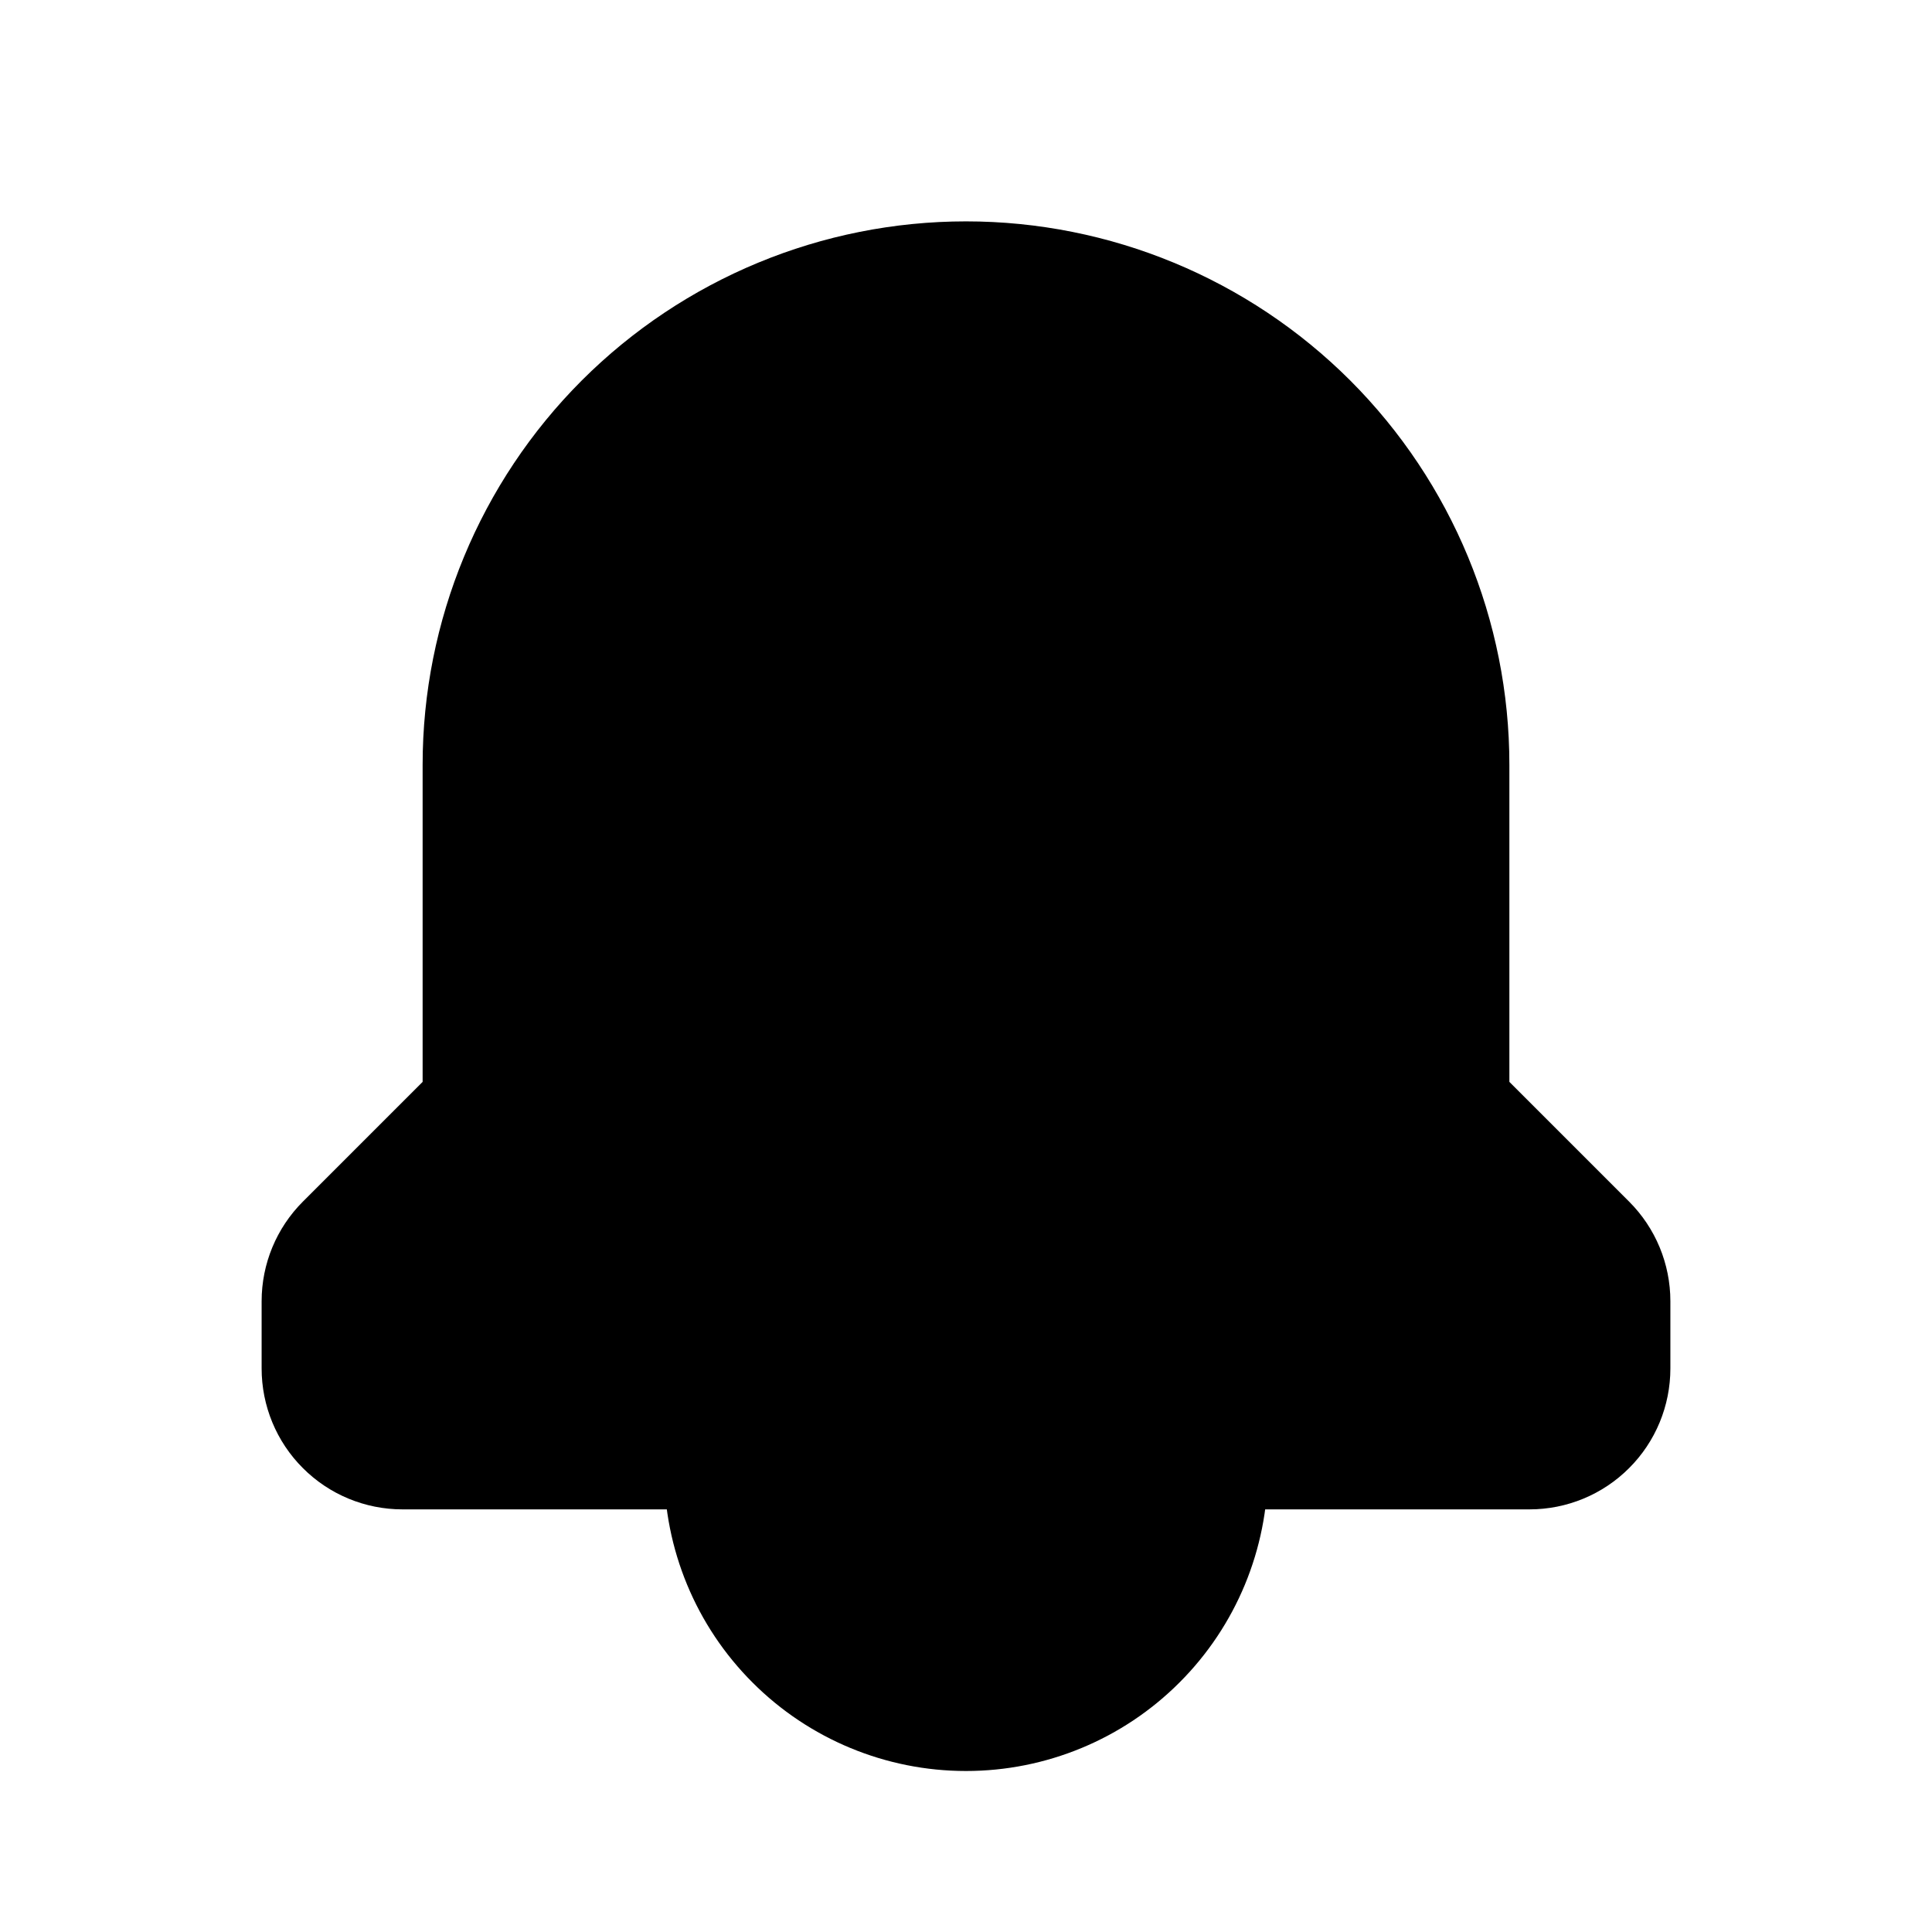
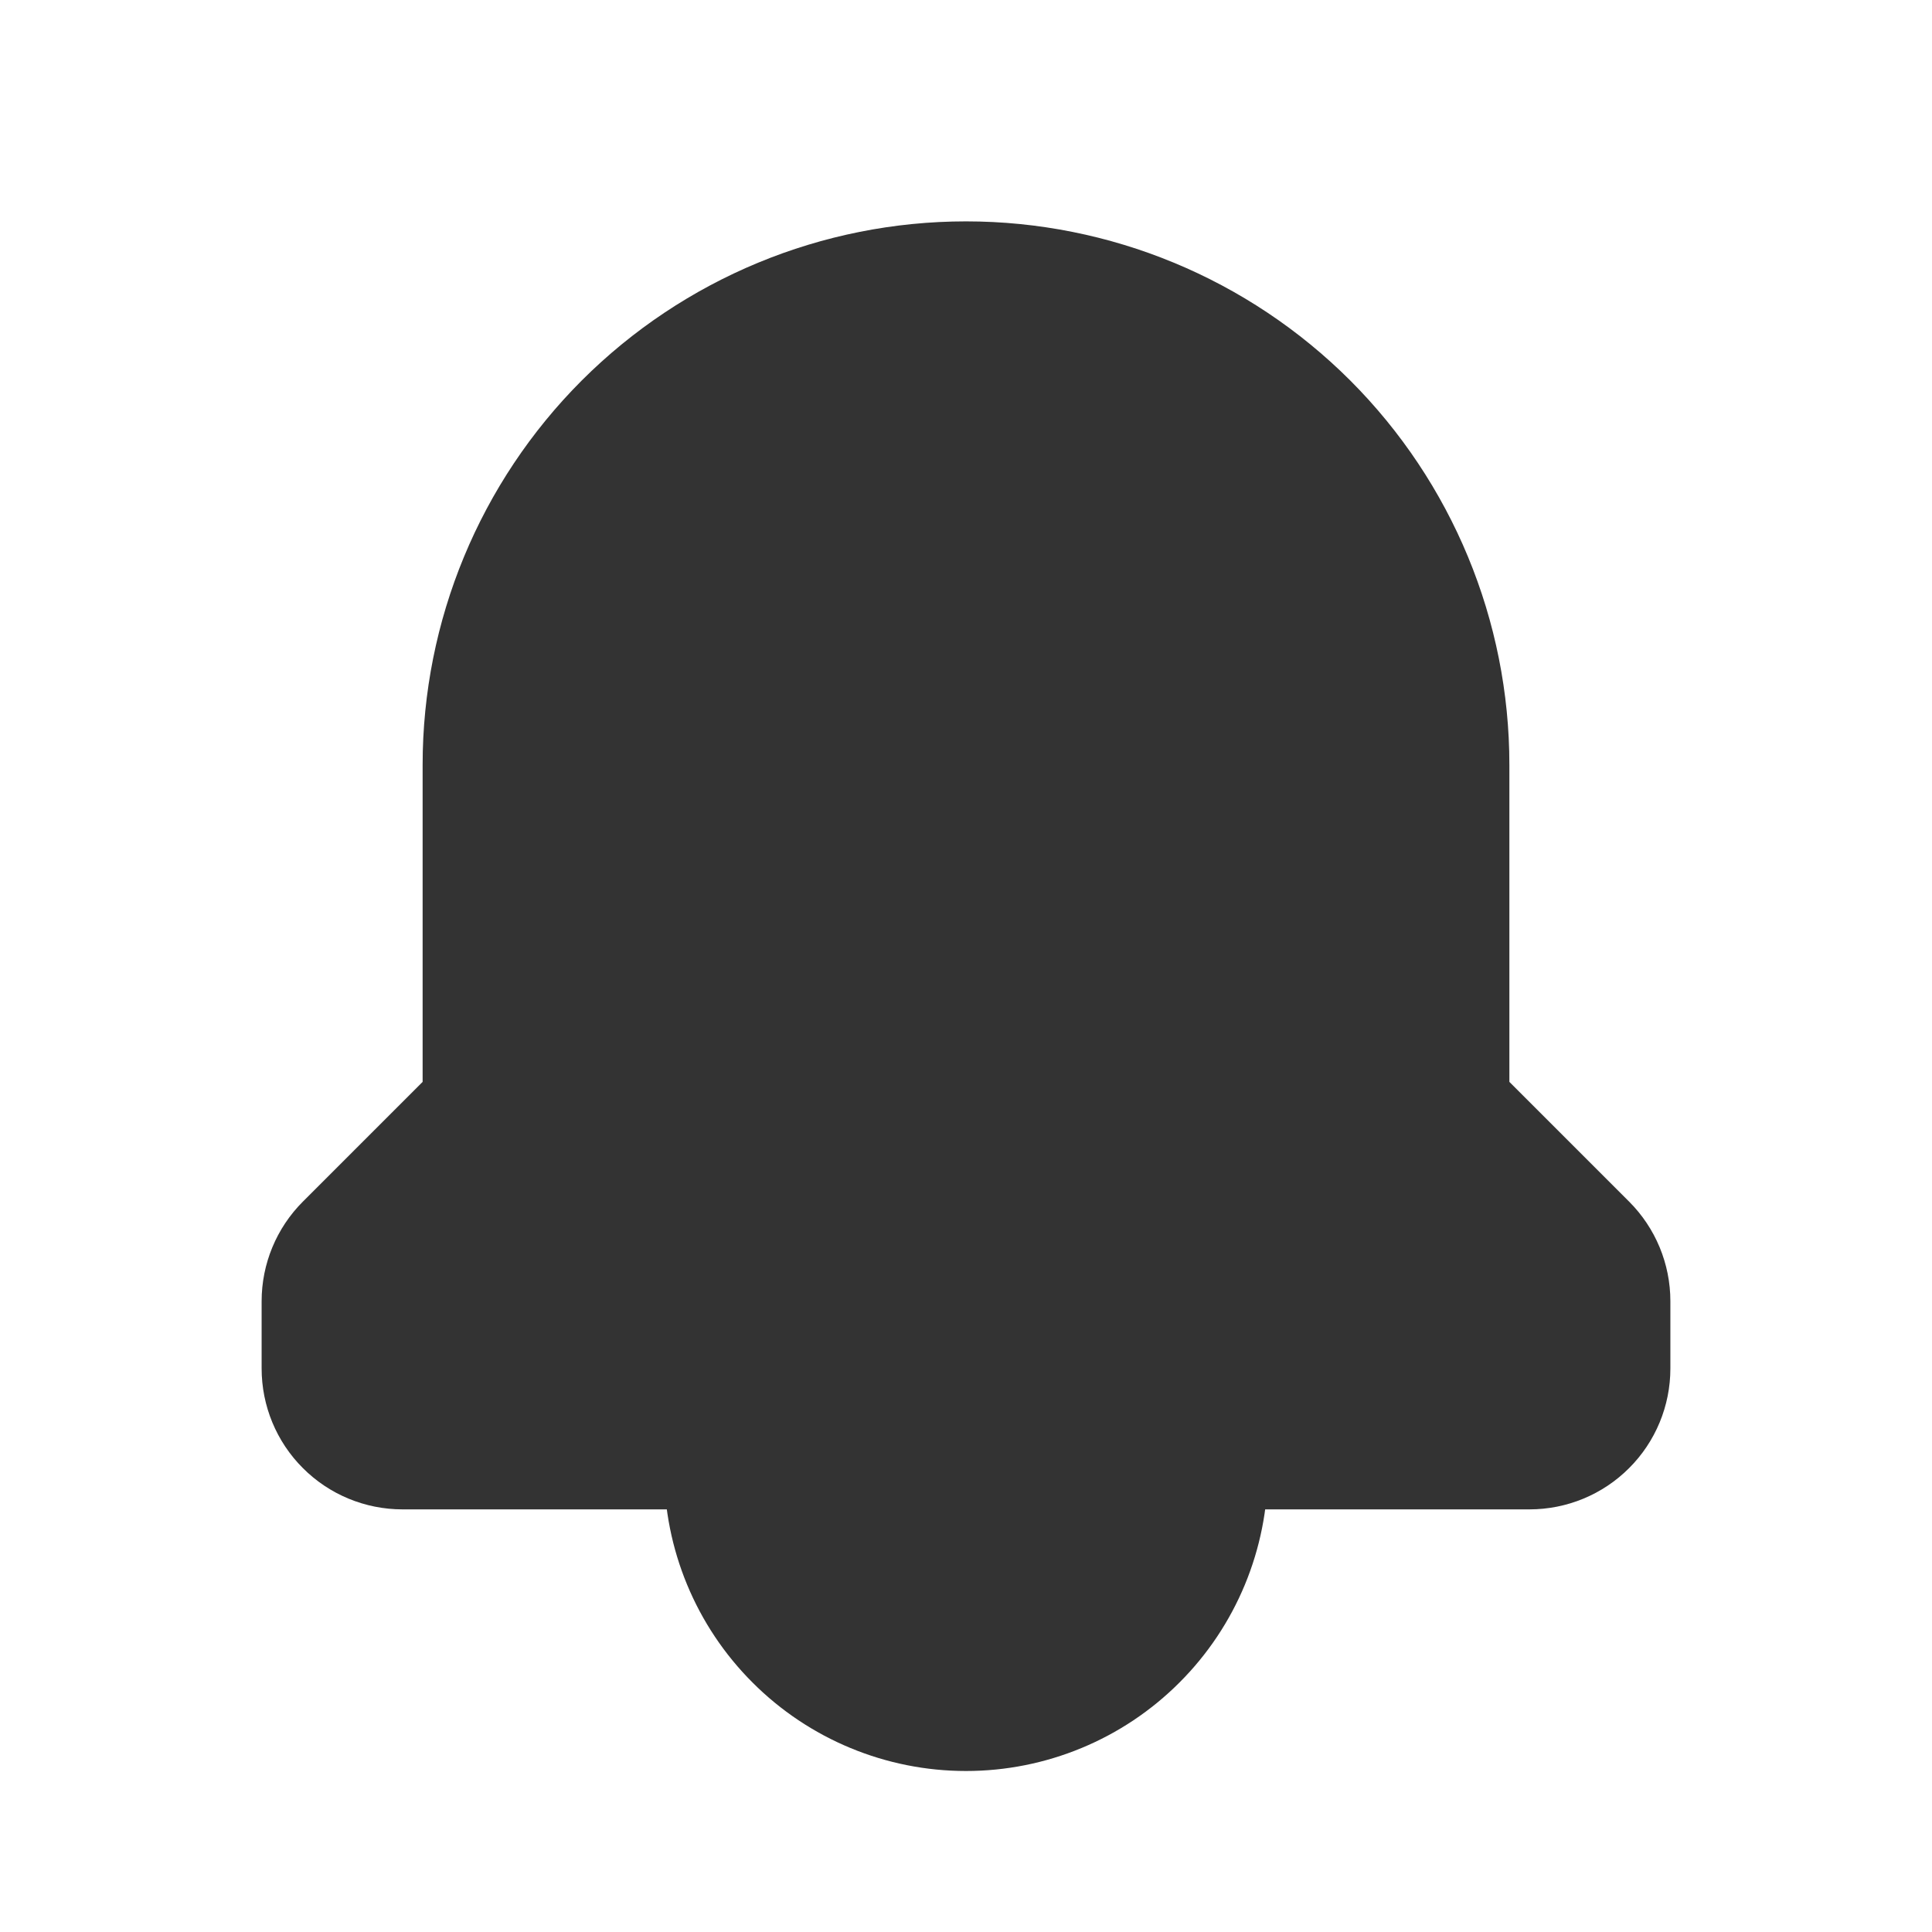
<svg xmlns="http://www.w3.org/2000/svg" width="24" height="24" viewBox="0 0 24 24" fill="none">
-   <path d="M18 13.75L19.707 15.457C19.895 15.645 20 15.899 20 16.164V17C20 17.265 19.895 17.52 19.707 17.707C19.52 17.895 19.265 18 19 18H5C4.735 18 4.48 17.895 4.293 17.707C4.105 17.52 4 17.265 4 17V16.164C4 15.899 4.105 15.645 4.293 15.457L6 13.75V9.5C6 7.909 6.632 6.383 7.757 5.257C8.883 4.132 10.409 3.5 12 3.5C13.591 3.5 15.117 4.132 16.243 5.257C17.368 6.383 18 7.909 18 9.5V13.75Z" fill="black" stroke="black" stroke-width="1.5" stroke-linecap="round" stroke-linejoin="round" />
-   <path d="M9 18V18.25C9 19.046 9.316 19.809 9.879 20.371C10.441 20.934 11.204 21.25 12 21.25C12.796 21.25 13.559 20.934 14.121 20.371C14.684 19.809 15 19.046 15 18.25V18" fill="black" />
-   <path d="M9 18V18.25C9 19.046 9.316 19.809 9.879 20.371C10.441 20.934 11.204 21.25 12 21.25C12.796 21.25 13.559 20.934 14.121 20.371C14.684 19.809 15 19.046 15 18.25V18" stroke="black" stroke-width="1.5" stroke-linecap="round" stroke-linejoin="round" />
+   <path d="M18 13.75L19.707 15.457C19.895 15.645 20 15.899 20 16.164V17C20 17.265 19.895 17.52 19.707 17.707C19.52 17.895 19.265 18 19 18H5C4.735 18 4.48 17.895 4.293 17.707C4.105 17.52 4 17.265 4 17V16.164C4 15.899 4.105 15.645 4.293 15.457L6 13.75V9.5C6 7.909 6.632 6.383 7.757 5.257C8.883 4.132 10.409 3.5 12 3.5C13.591 3.5 15.117 4.132 16.243 5.257C17.368 6.383 18 7.909 18 9.5V13.75Z" fill="#333333" stroke="#333333" stroke-width="1.5" stroke-linecap="round" stroke-linejoin="round" />
+   <path d="M9 18V18.25C9 19.046 9.316 19.809 9.879 20.371C10.441 20.934 11.204 21.25 12 21.25C12.796 21.25 13.559 20.934 14.121 20.371C14.684 19.809 15 19.046 15 18.25V18" fill="#333333" />
+   <path d="M9 18V18.25C9 19.046 9.316 19.809 9.879 20.371C10.441 20.934 11.204 21.25 12 21.25C12.796 21.25 13.559 20.934 14.121 20.371C14.684 19.809 15 19.046 15 18.25V18" stroke="#333333" stroke-width="1.5" stroke-linecap="round" stroke-linejoin="round" />
</svg>
